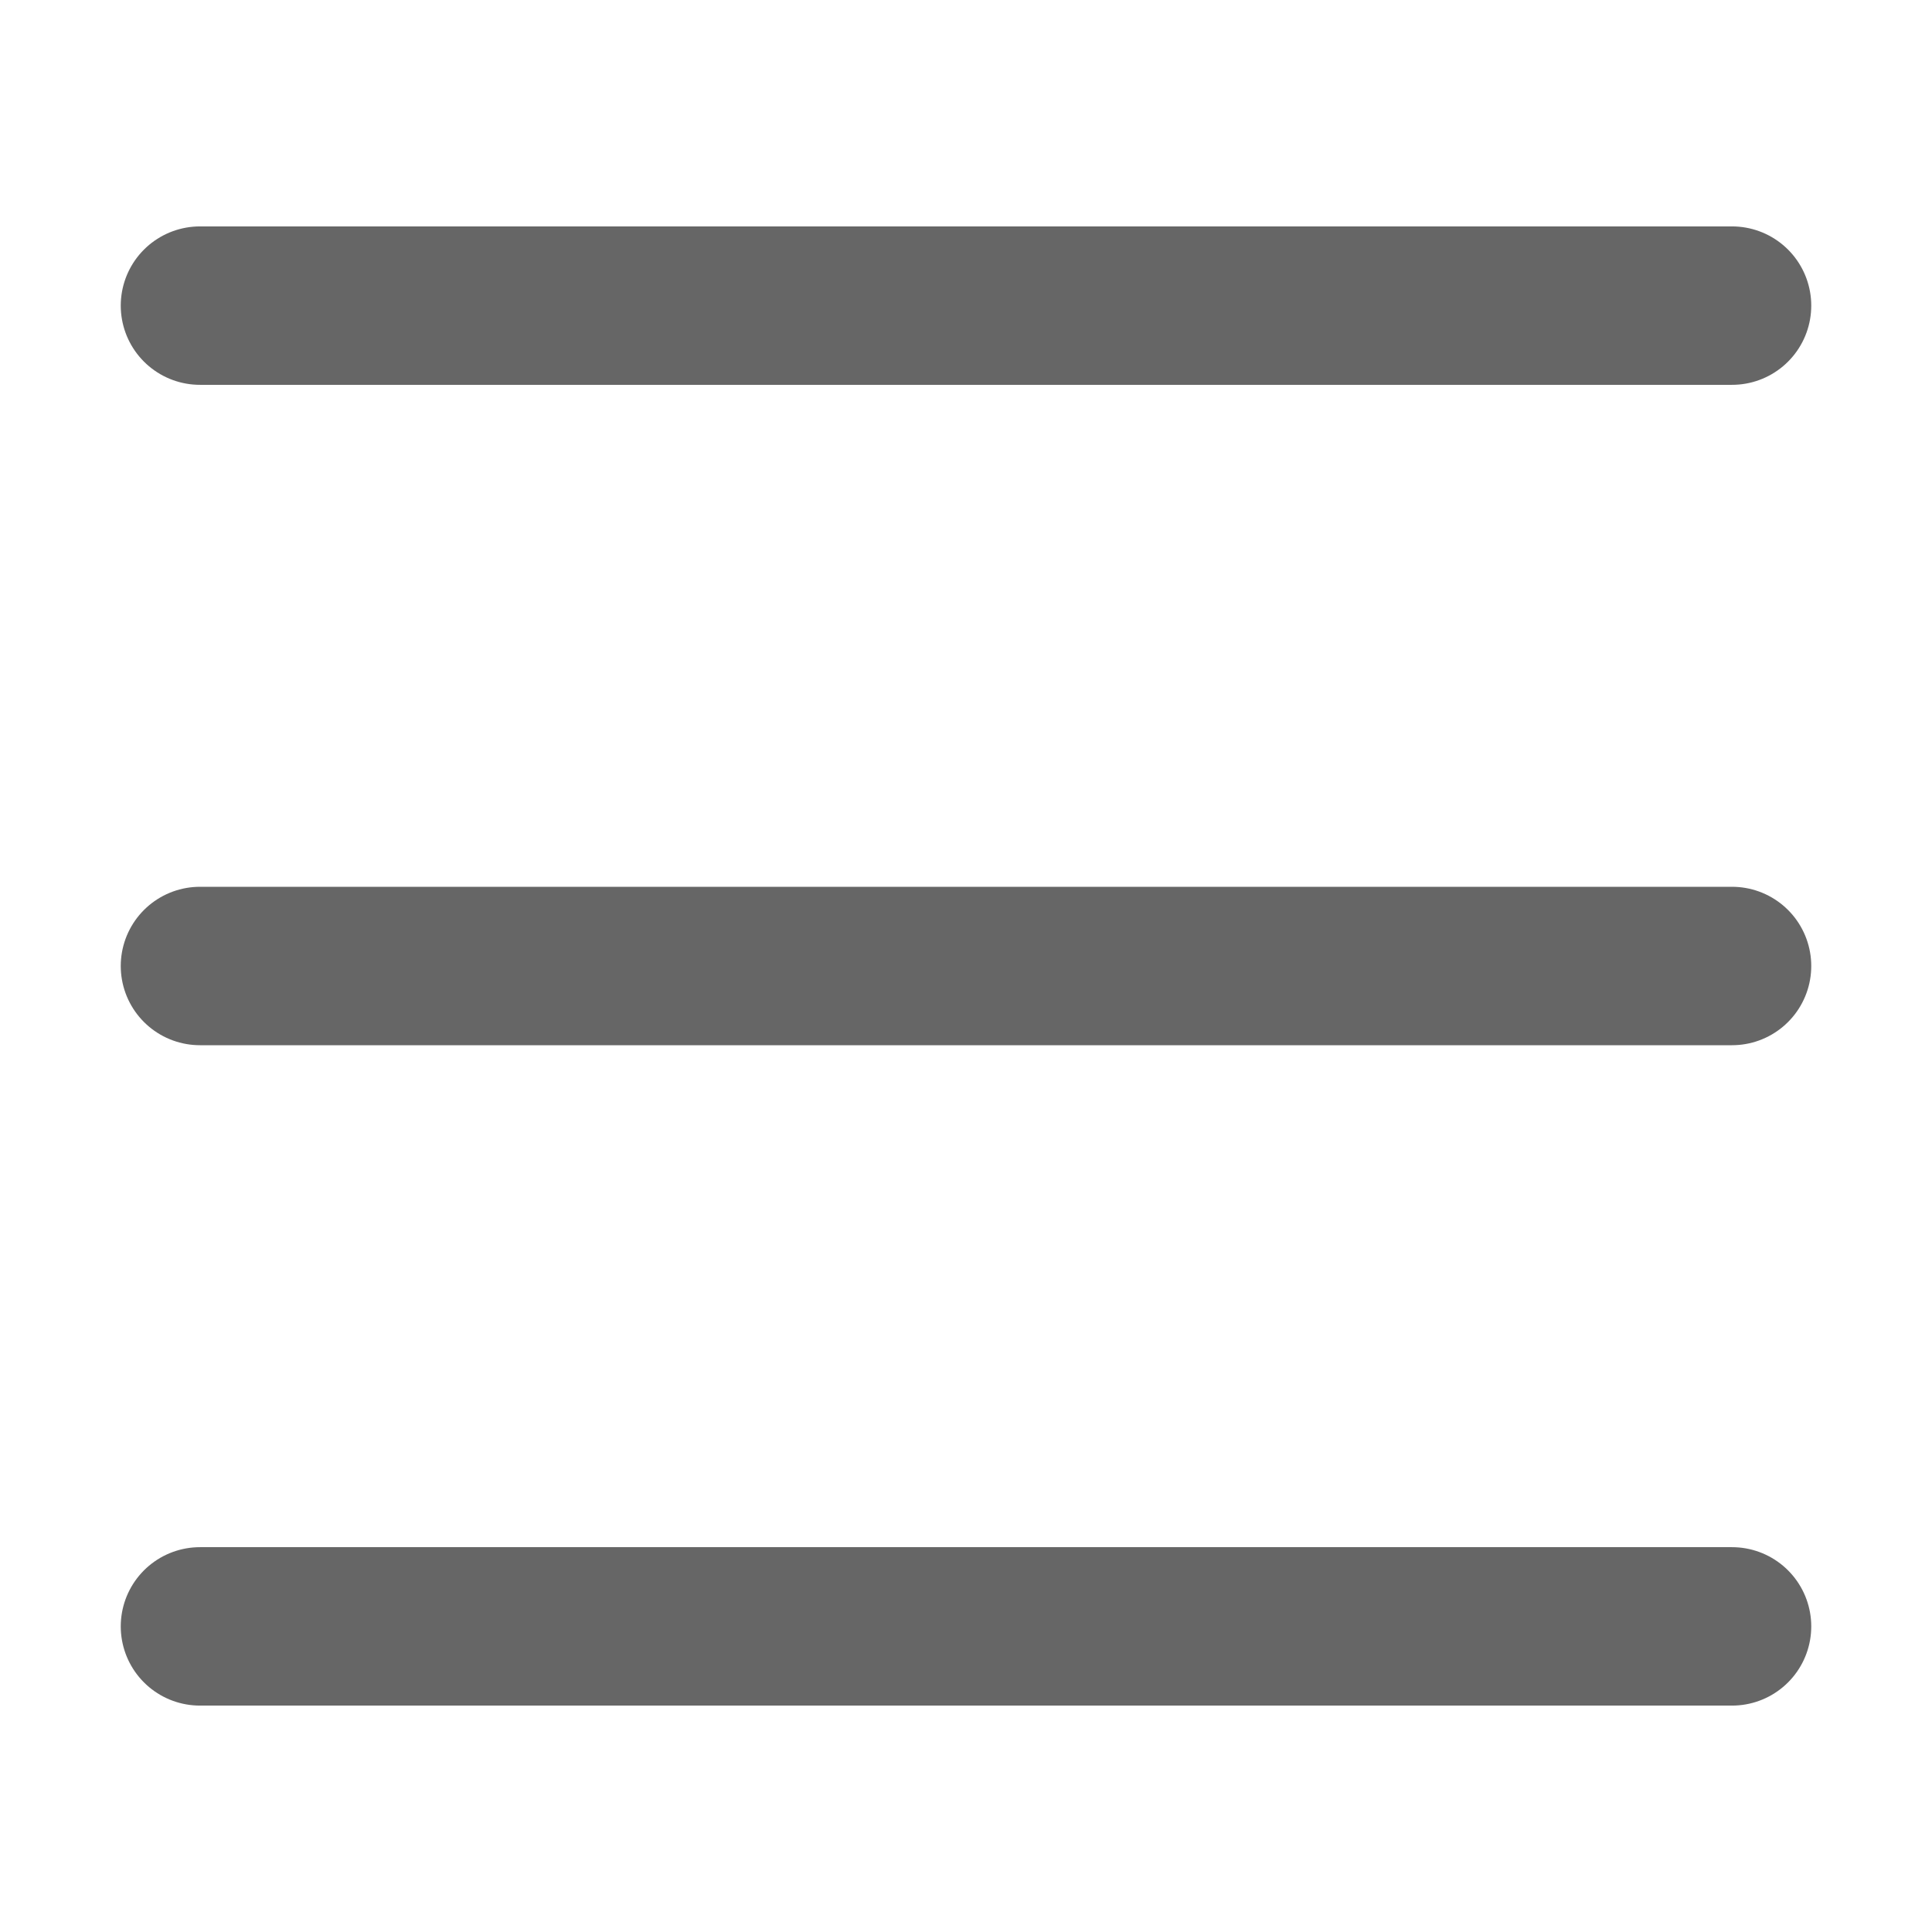
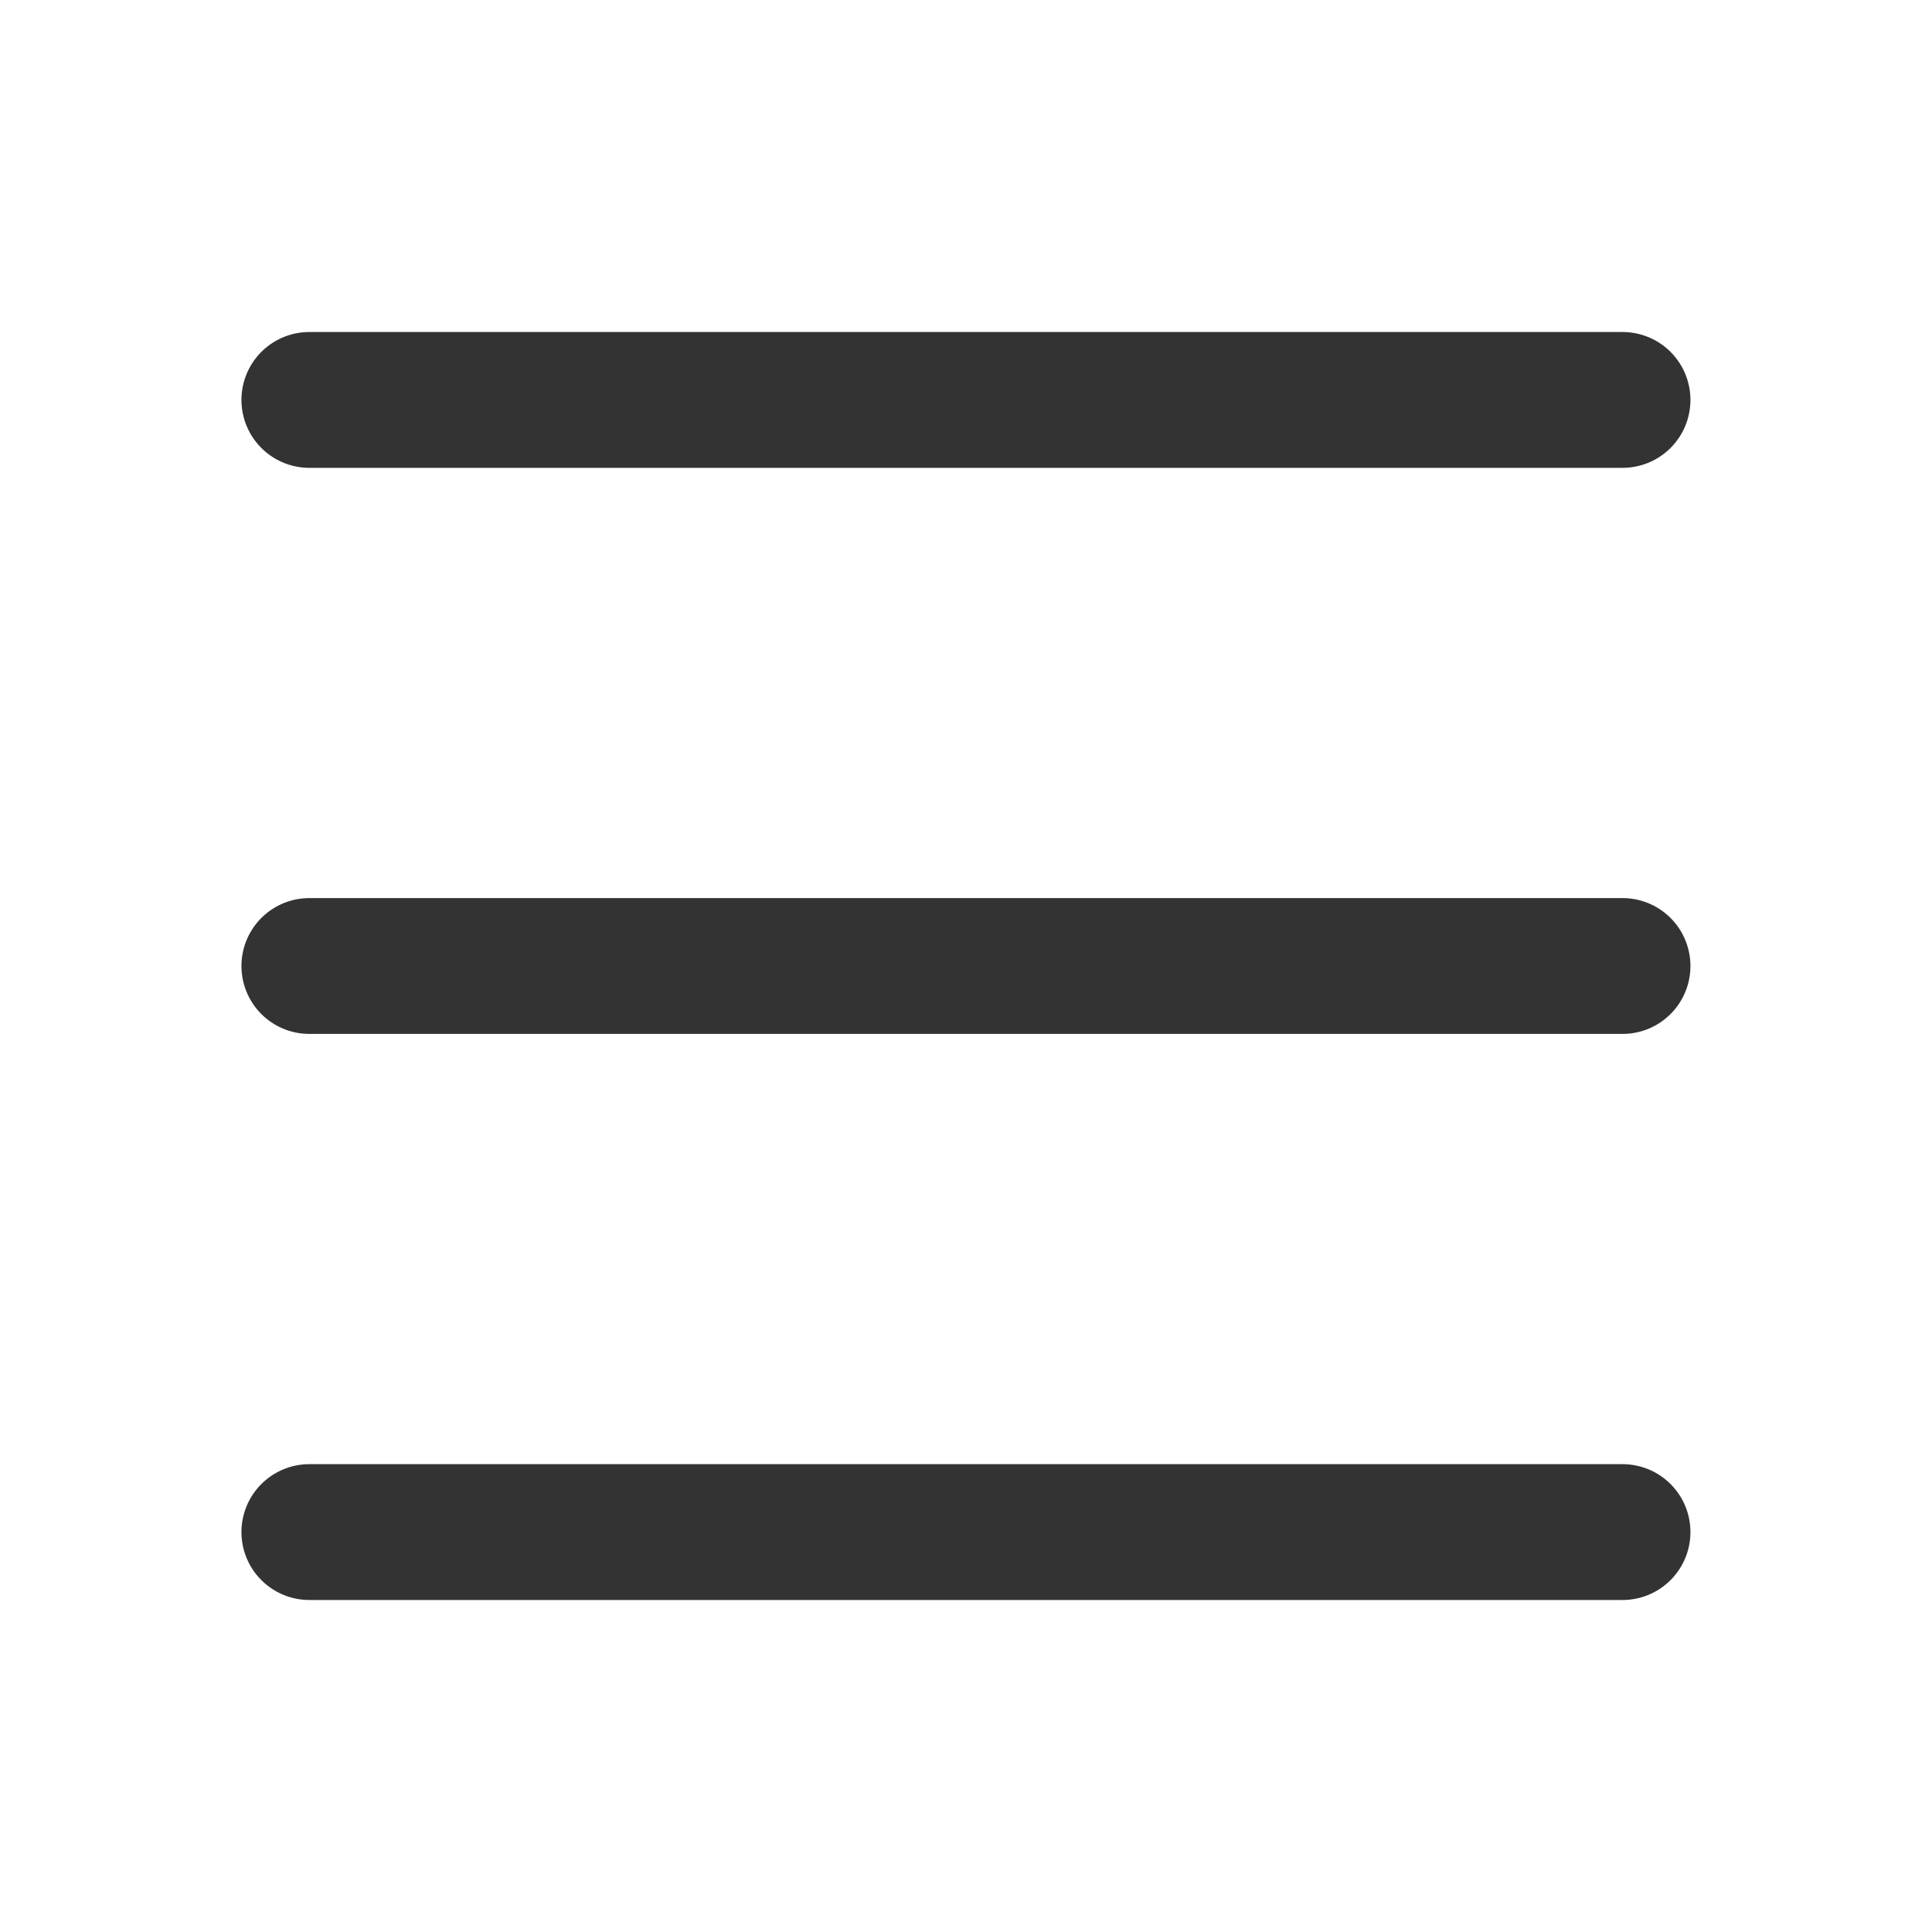
<svg xmlns="http://www.w3.org/2000/svg" width="16" height="16" fill="none" viewBox="0 0 16 16" version="1.1" id="svg8">
  <defs id="defs12" />
-   <path stroke="currentColor" stroke-linecap="round" stroke-linejoin="round" stroke-width="1.312" d="m 1.656,2.531 h 12.688" id="path2" style="fill:none;fill-opacity:1;stroke:#666666;stroke-opacity:1" />
-   <path stroke="currentColor" stroke-linecap="round" stroke-linejoin="round" stroke-width="1.312" d="m 1.656,13.469 h 12.688" id="path4" style="fill:none;fill-opacity:1;stroke:#666666;stroke-opacity:1" />
-   <path stroke="currentColor" stroke-linecap="round" stroke-linejoin="round" stroke-width="1.312" d="m 1.656,8 h 12.688" id="path6" style="fill:none;fill-opacity:1;stroke:#666666;stroke-opacity:1" />
+   <path stroke="currentColor" stroke-linecap="round" stroke-linejoin="round" stroke-width="1.125" d="m 2.562,3.312 h 10.875" id="path2" style="fill:none;fill-opacity:1;stroke:#333333;stroke-opacity:1" />
+   <path stroke="currentColor" stroke-linecap="round" stroke-linejoin="round" stroke-width="1.125" d="m 2.562,12.688 h 10.875" id="path4" style="fill:none;fill-opacity:1;stroke:#333333;stroke-opacity:1" />
+   <path stroke="currentColor" stroke-linecap="round" stroke-linejoin="round" stroke-width="1.125" d="m 2.562,8 h 10.875" id="path6" style="fill:none;fill-opacity:1;stroke:#333333;stroke-opacity:1" />
</svg>
